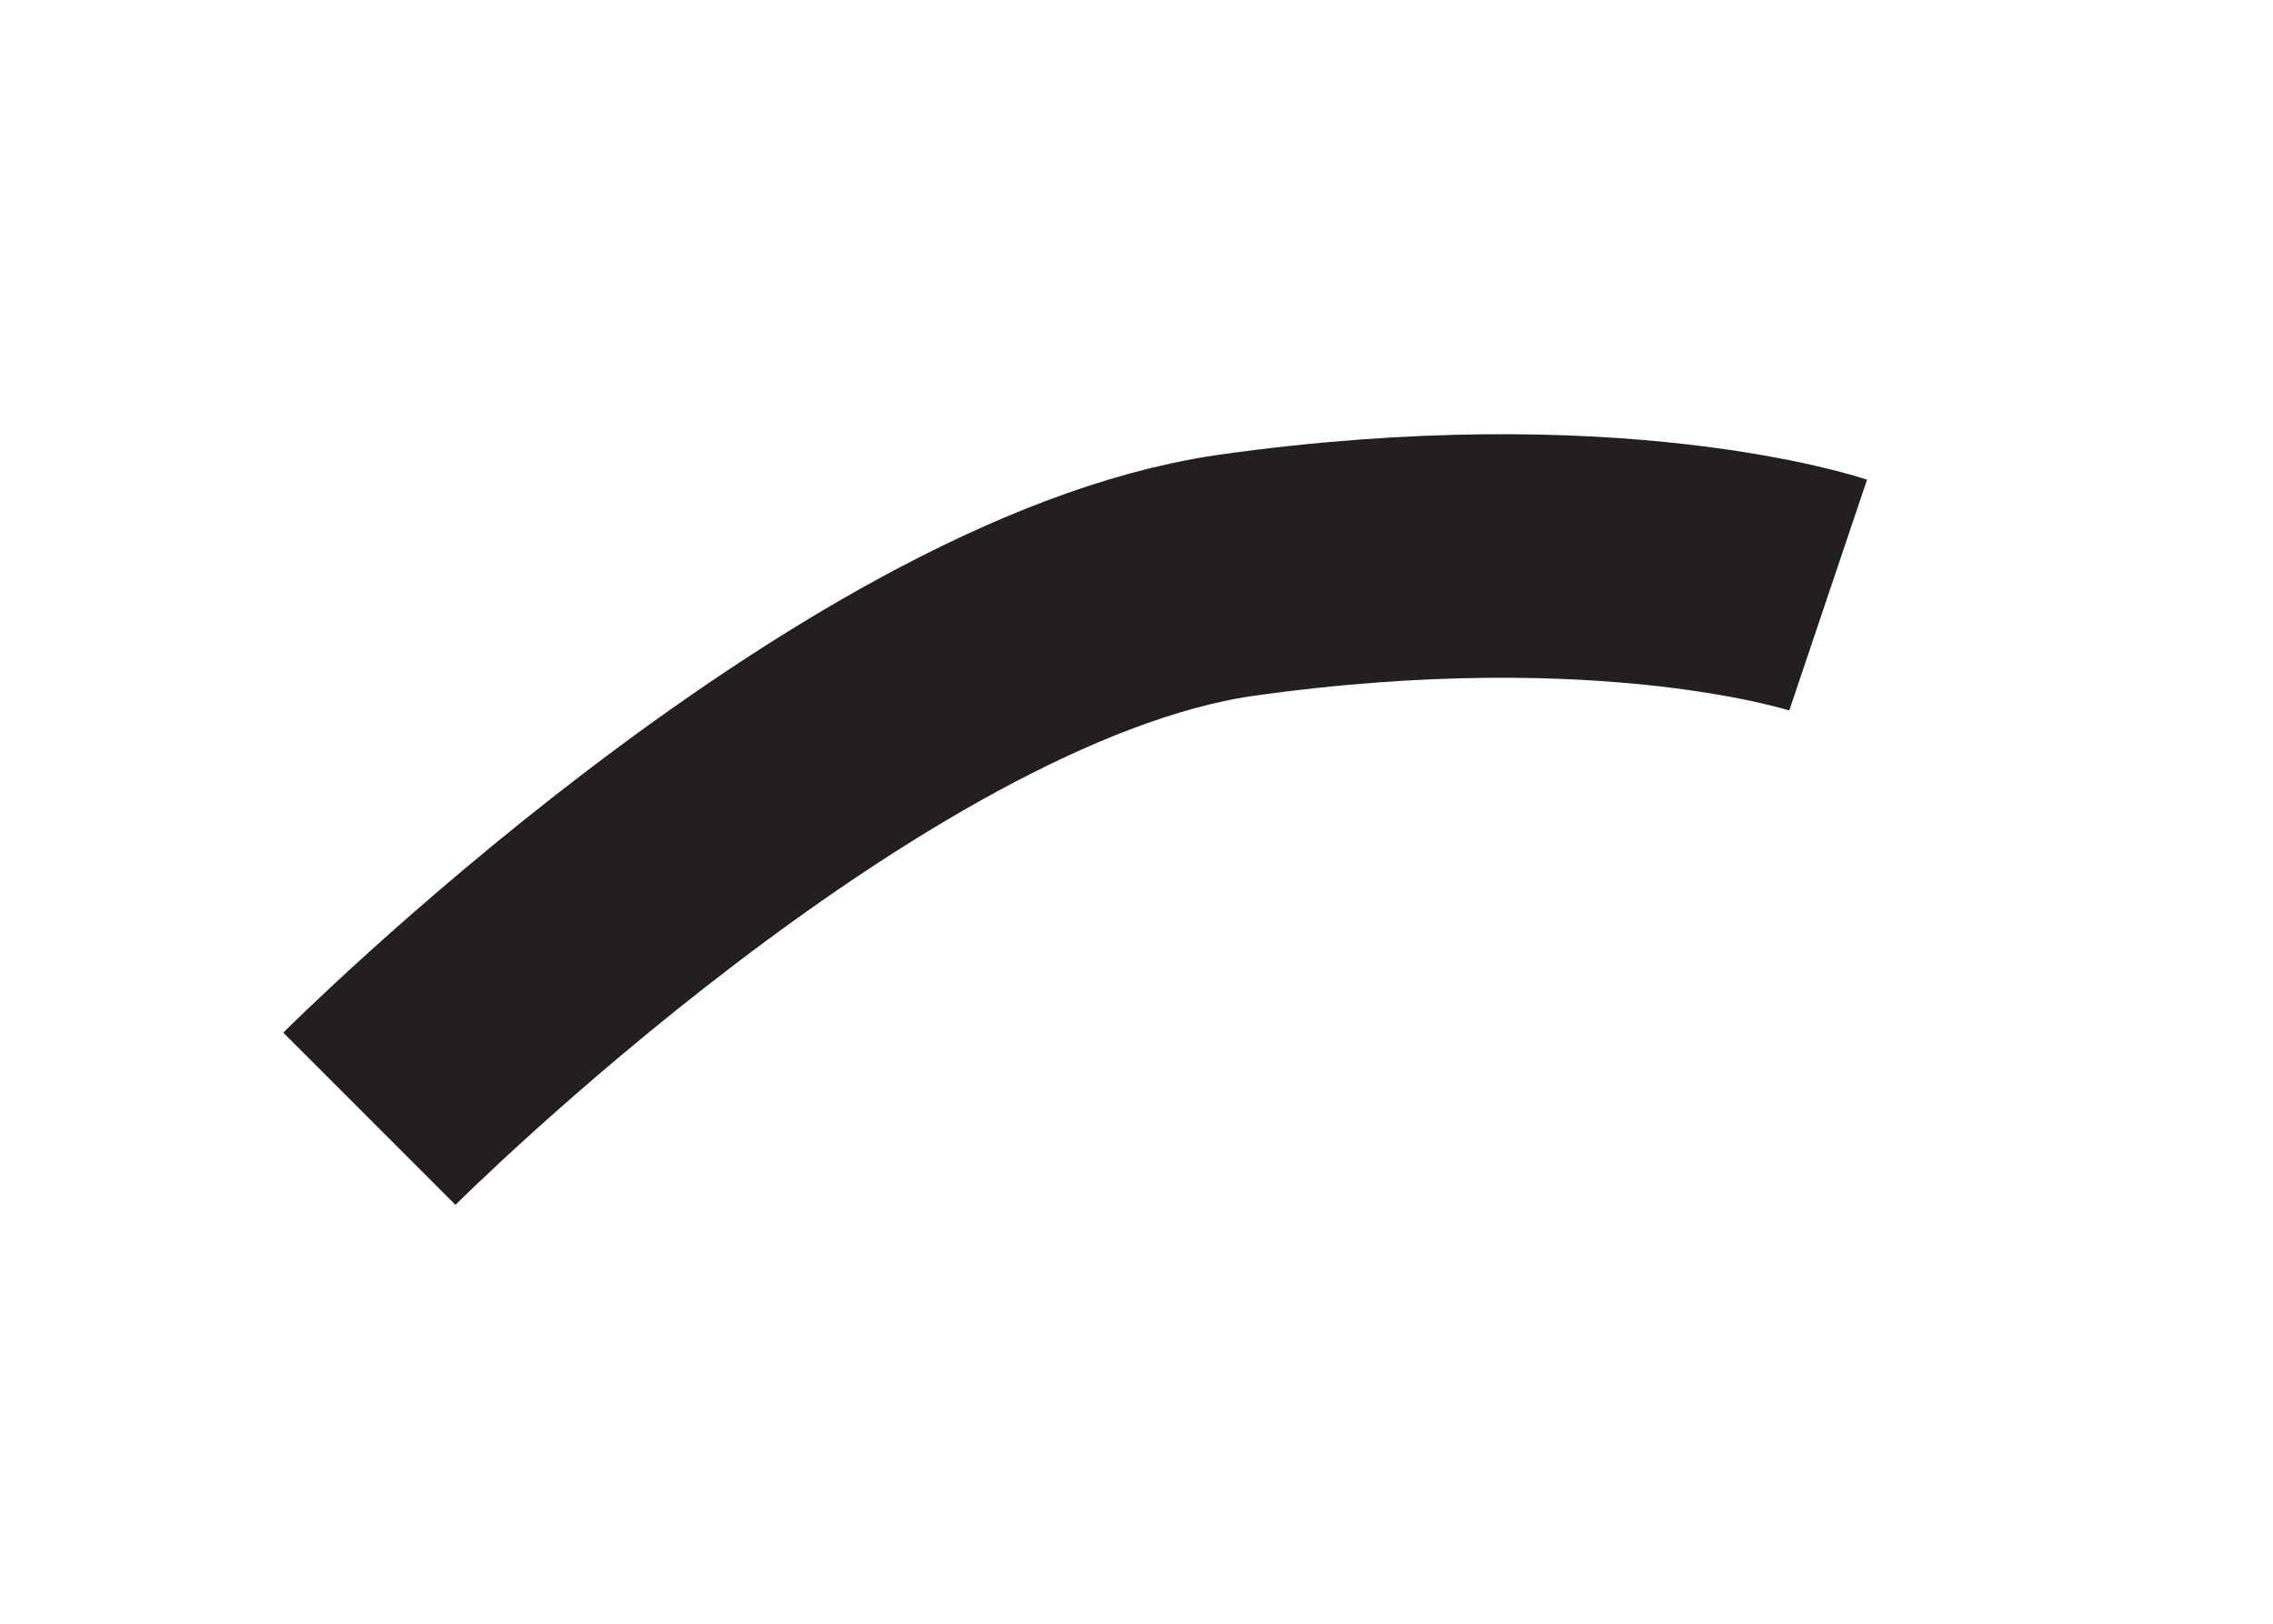
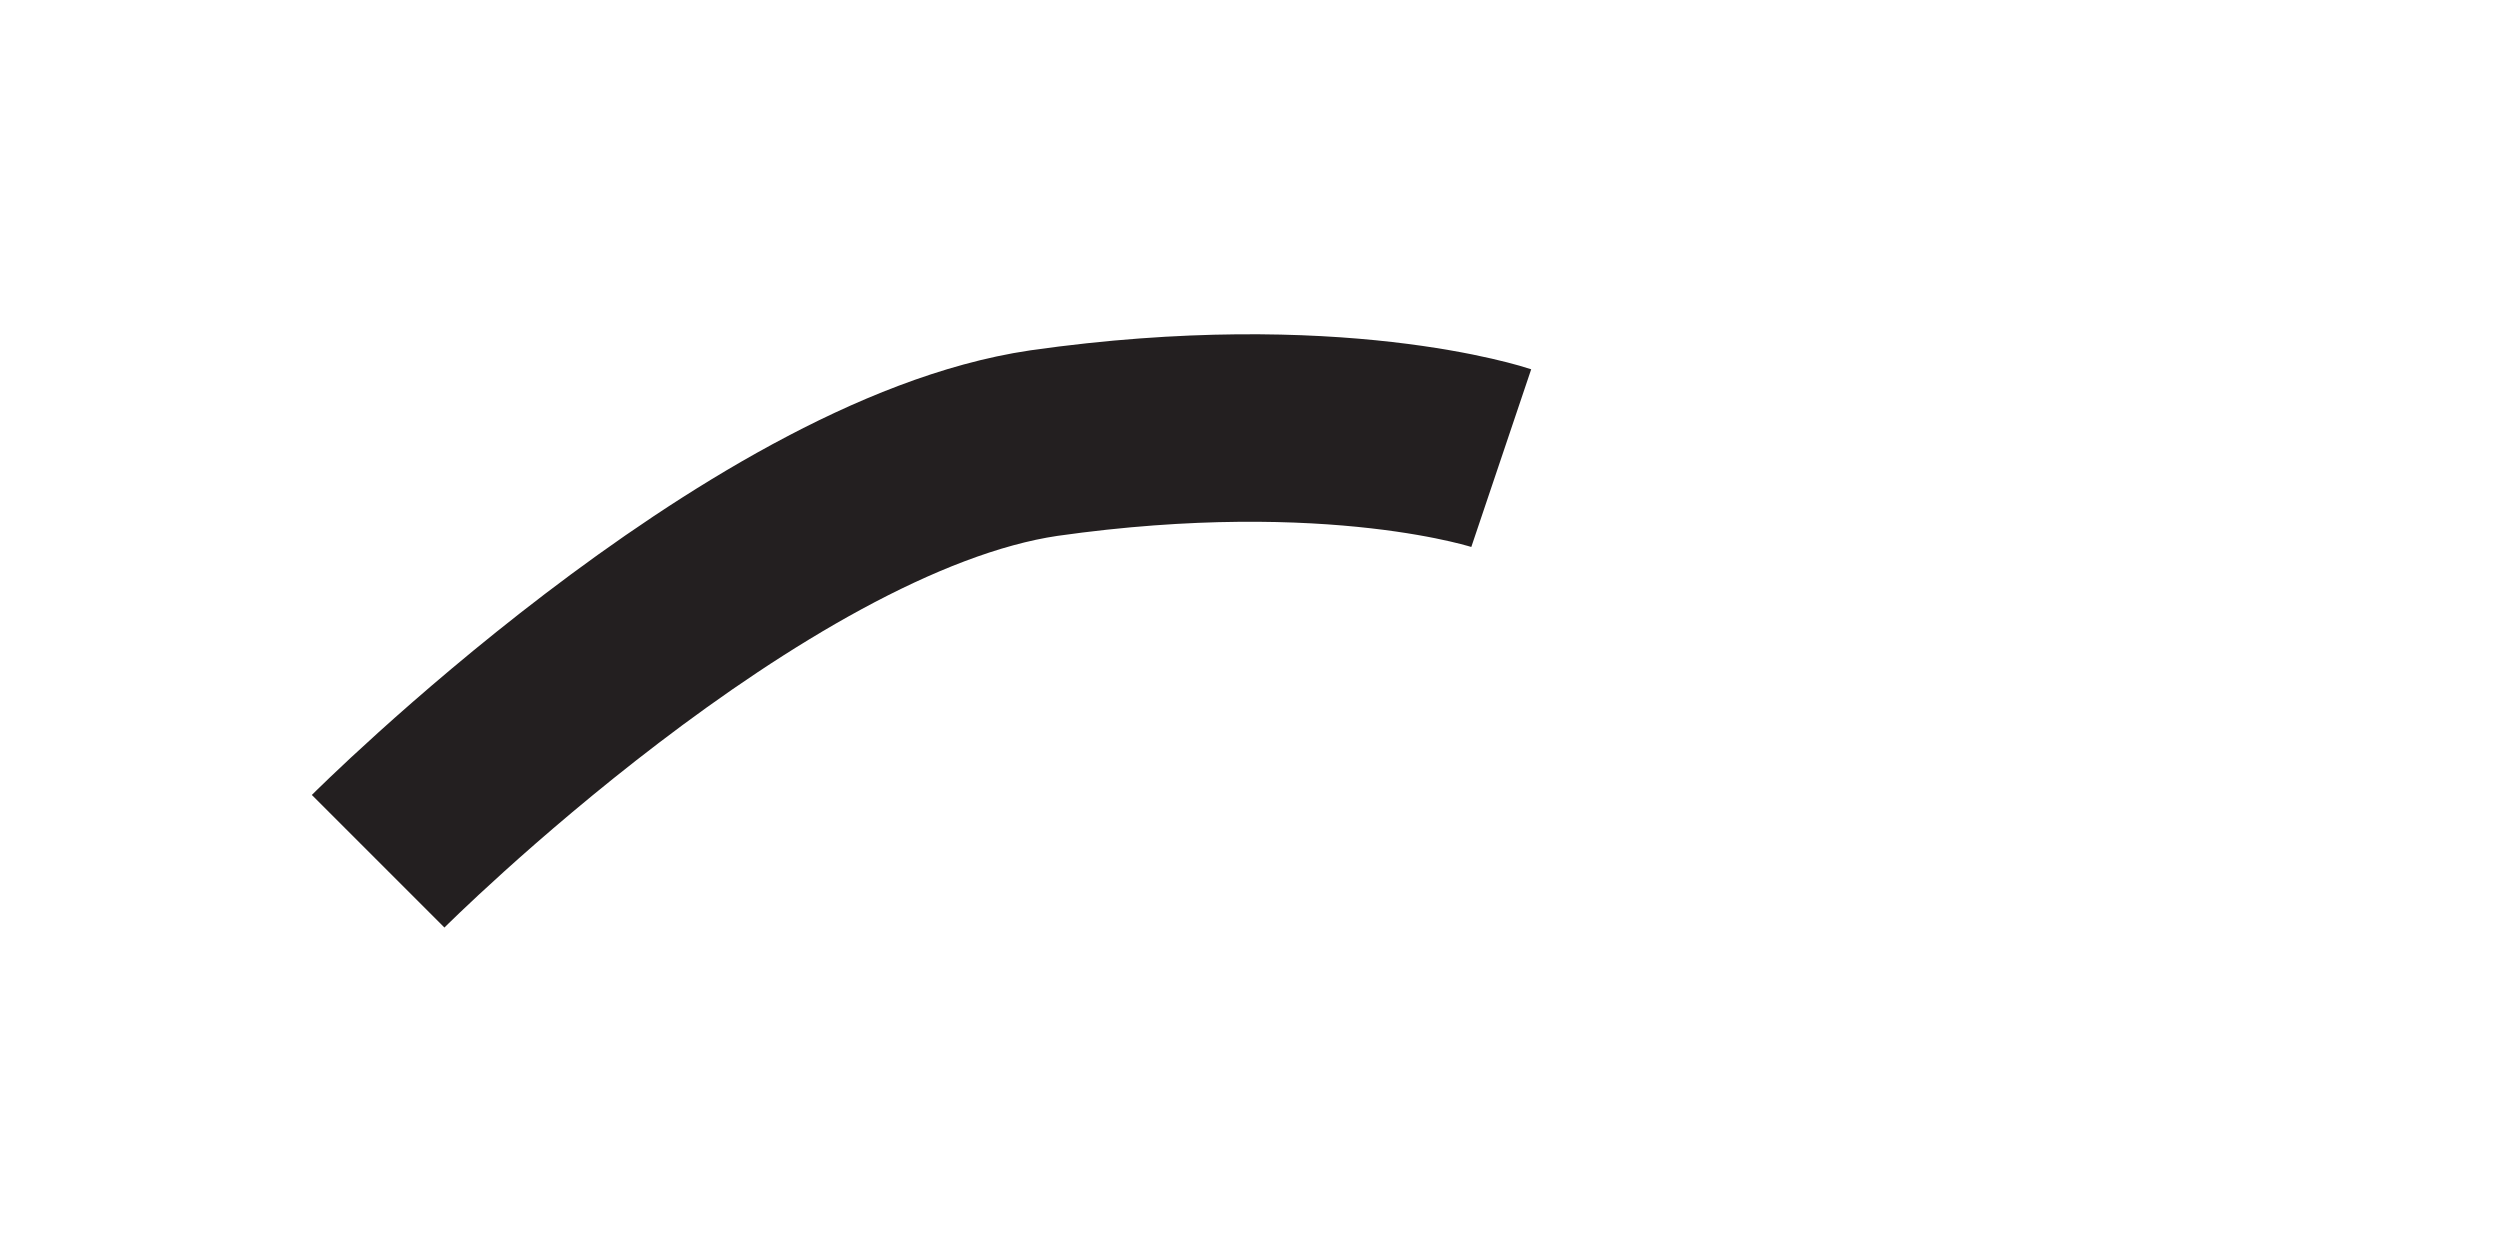
- <svg xmlns="http://www.w3.org/2000/svg" width="7" height="5" viewBox="0 0 7 5" fill="none">
-   <path d="M0.35 1.24C0.35 1.24 2.35 3.24 3.9 3.47C5.45 3.69 6.34 3.39 6.34 3.39" stroke="#231F20" stroke-miterlimit="10" transform="translate(3.5, 2.5) scale(0.75, 0.75) translate(-3.5, -2.5) translate(0, 2.5) scale(1, -1) translate(0, -2.5)" />
+ <svg xmlns="http://www.w3.org/2000/svg" width="10" height="5" viewBox="0 0 10 5" fill="none">
+   <path d="M0.35 1.24C0.35 1.24 2.35 3.24 3.9 3.47C5.45 3.69 6.34 3.39 6.34 3.39" stroke="#231F20" stroke-miterlimit="10" transform="translate(5.0, 2.5) scale(0.75, 0.75) translate(-5.0, -2.5) translate(0, 2.5) scale(1, -1) translate(0, -2.5)" />
</svg>
